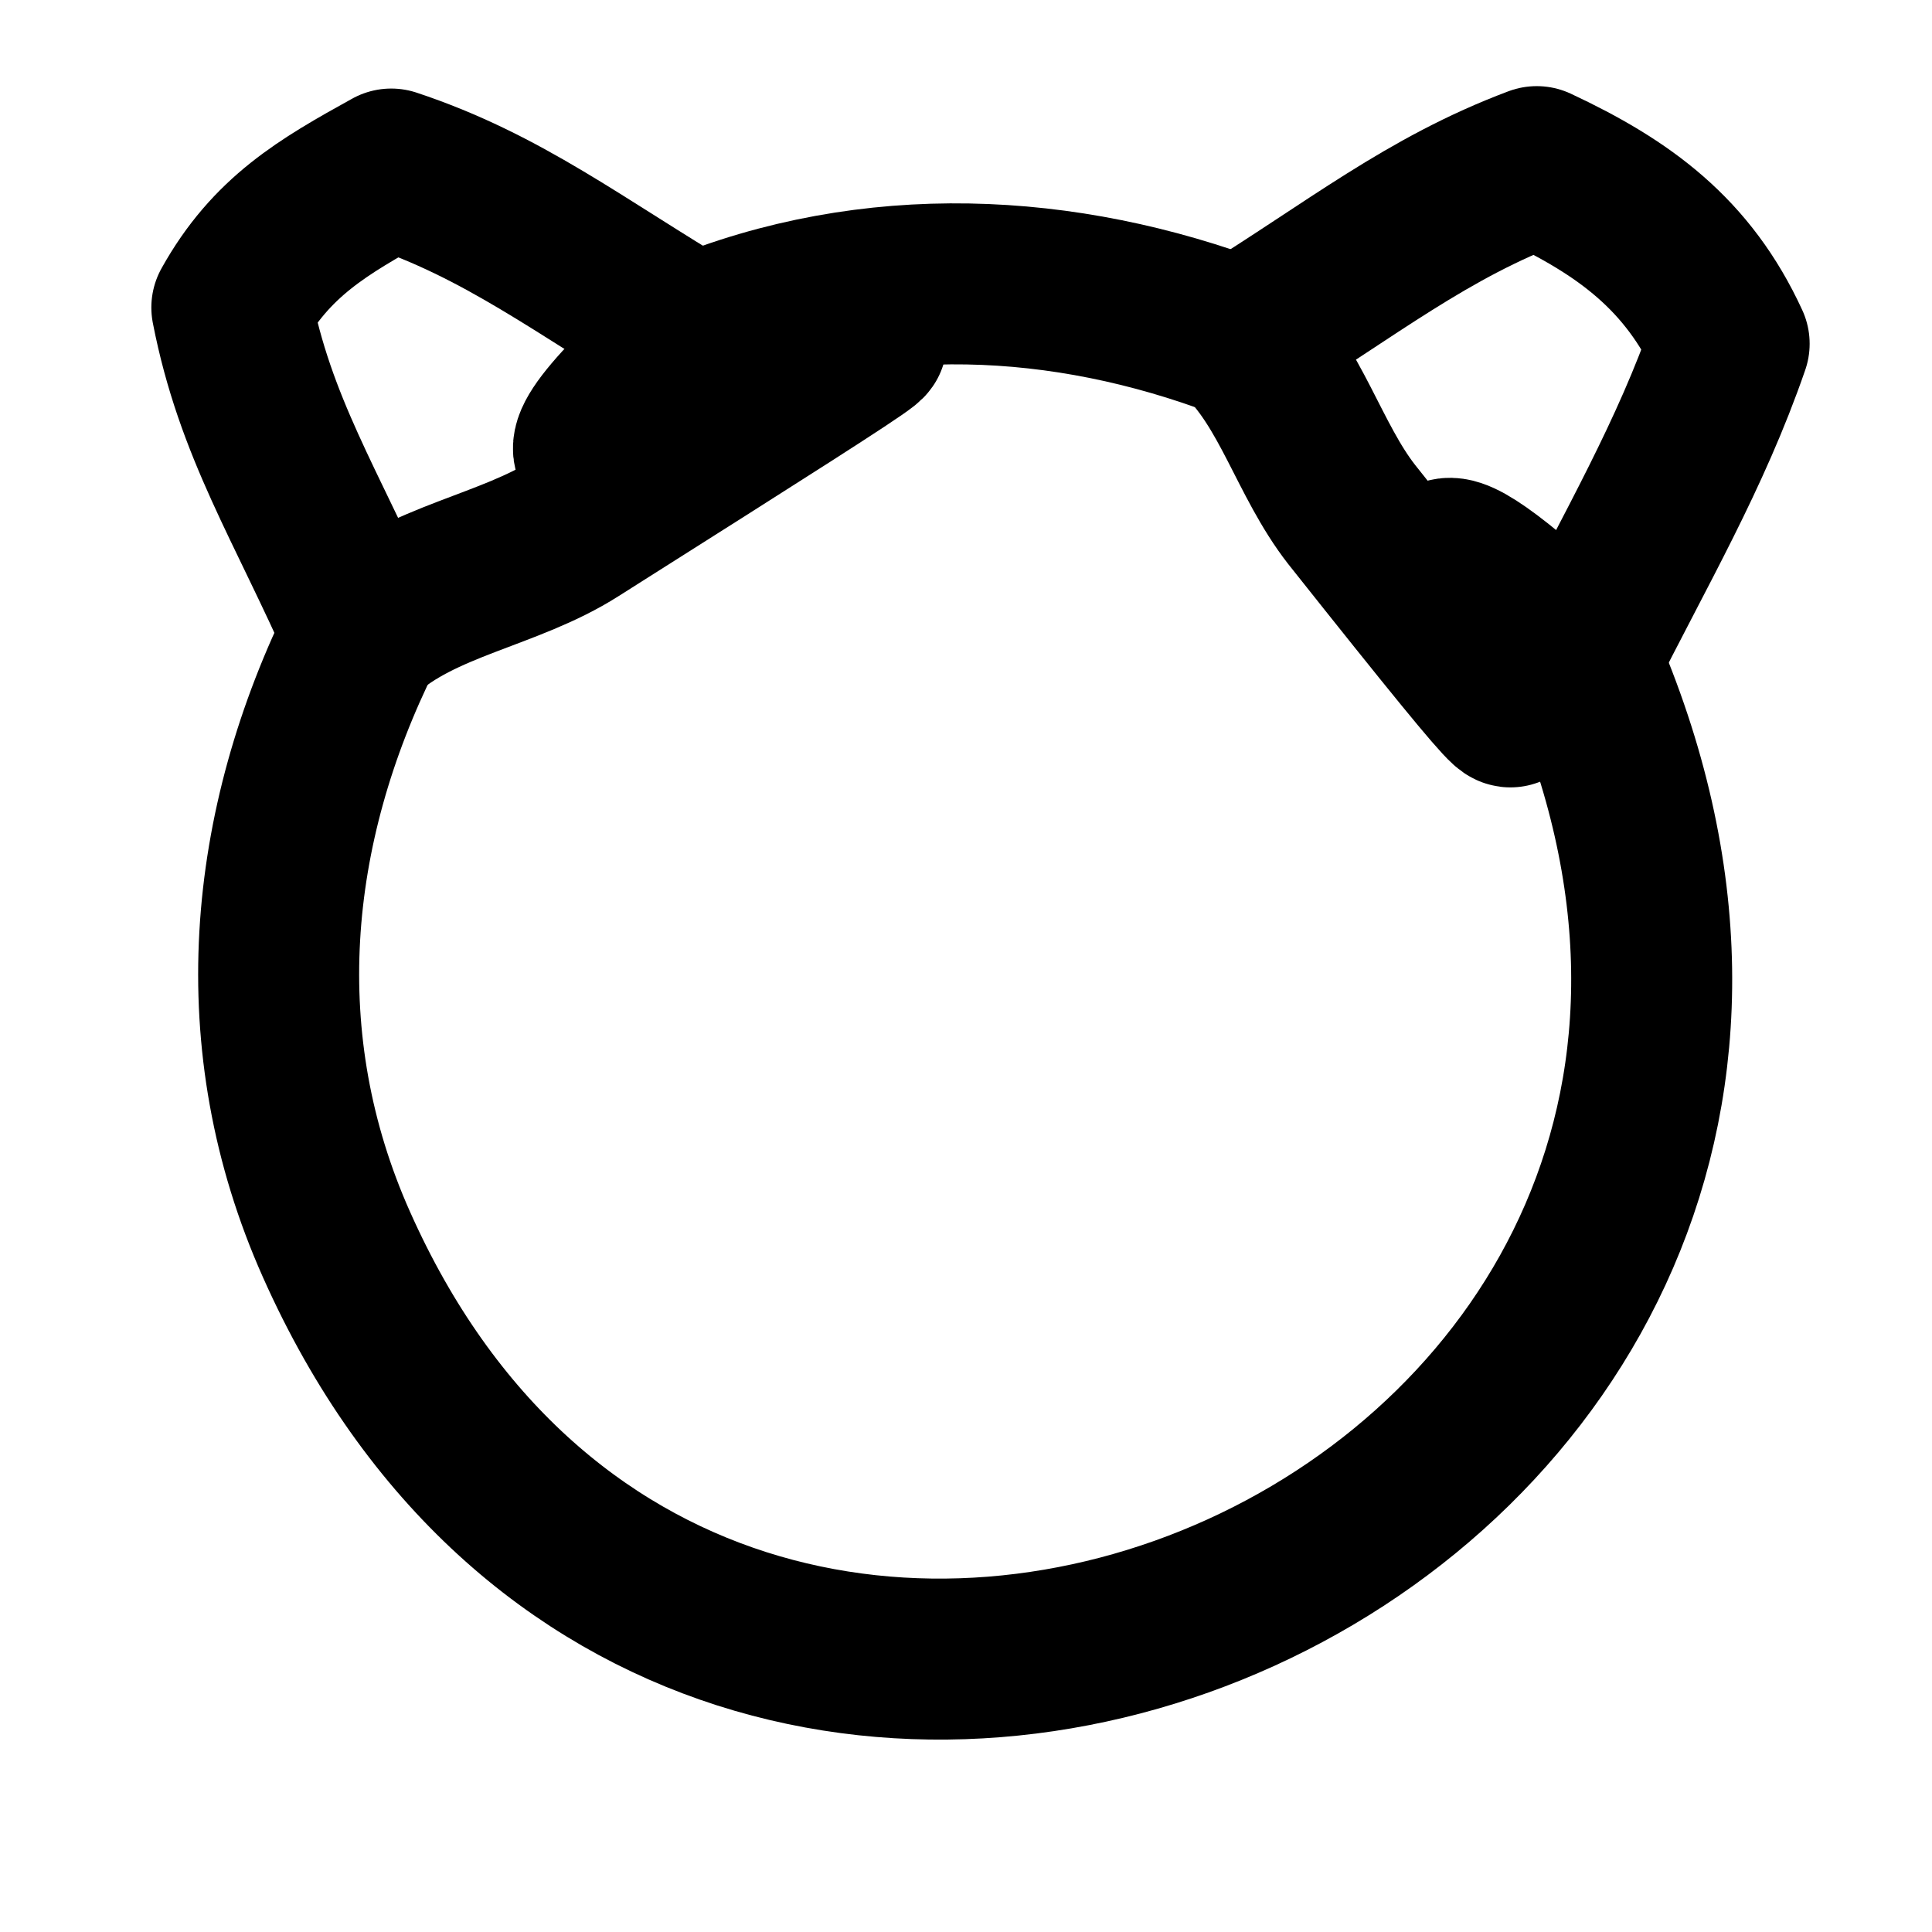
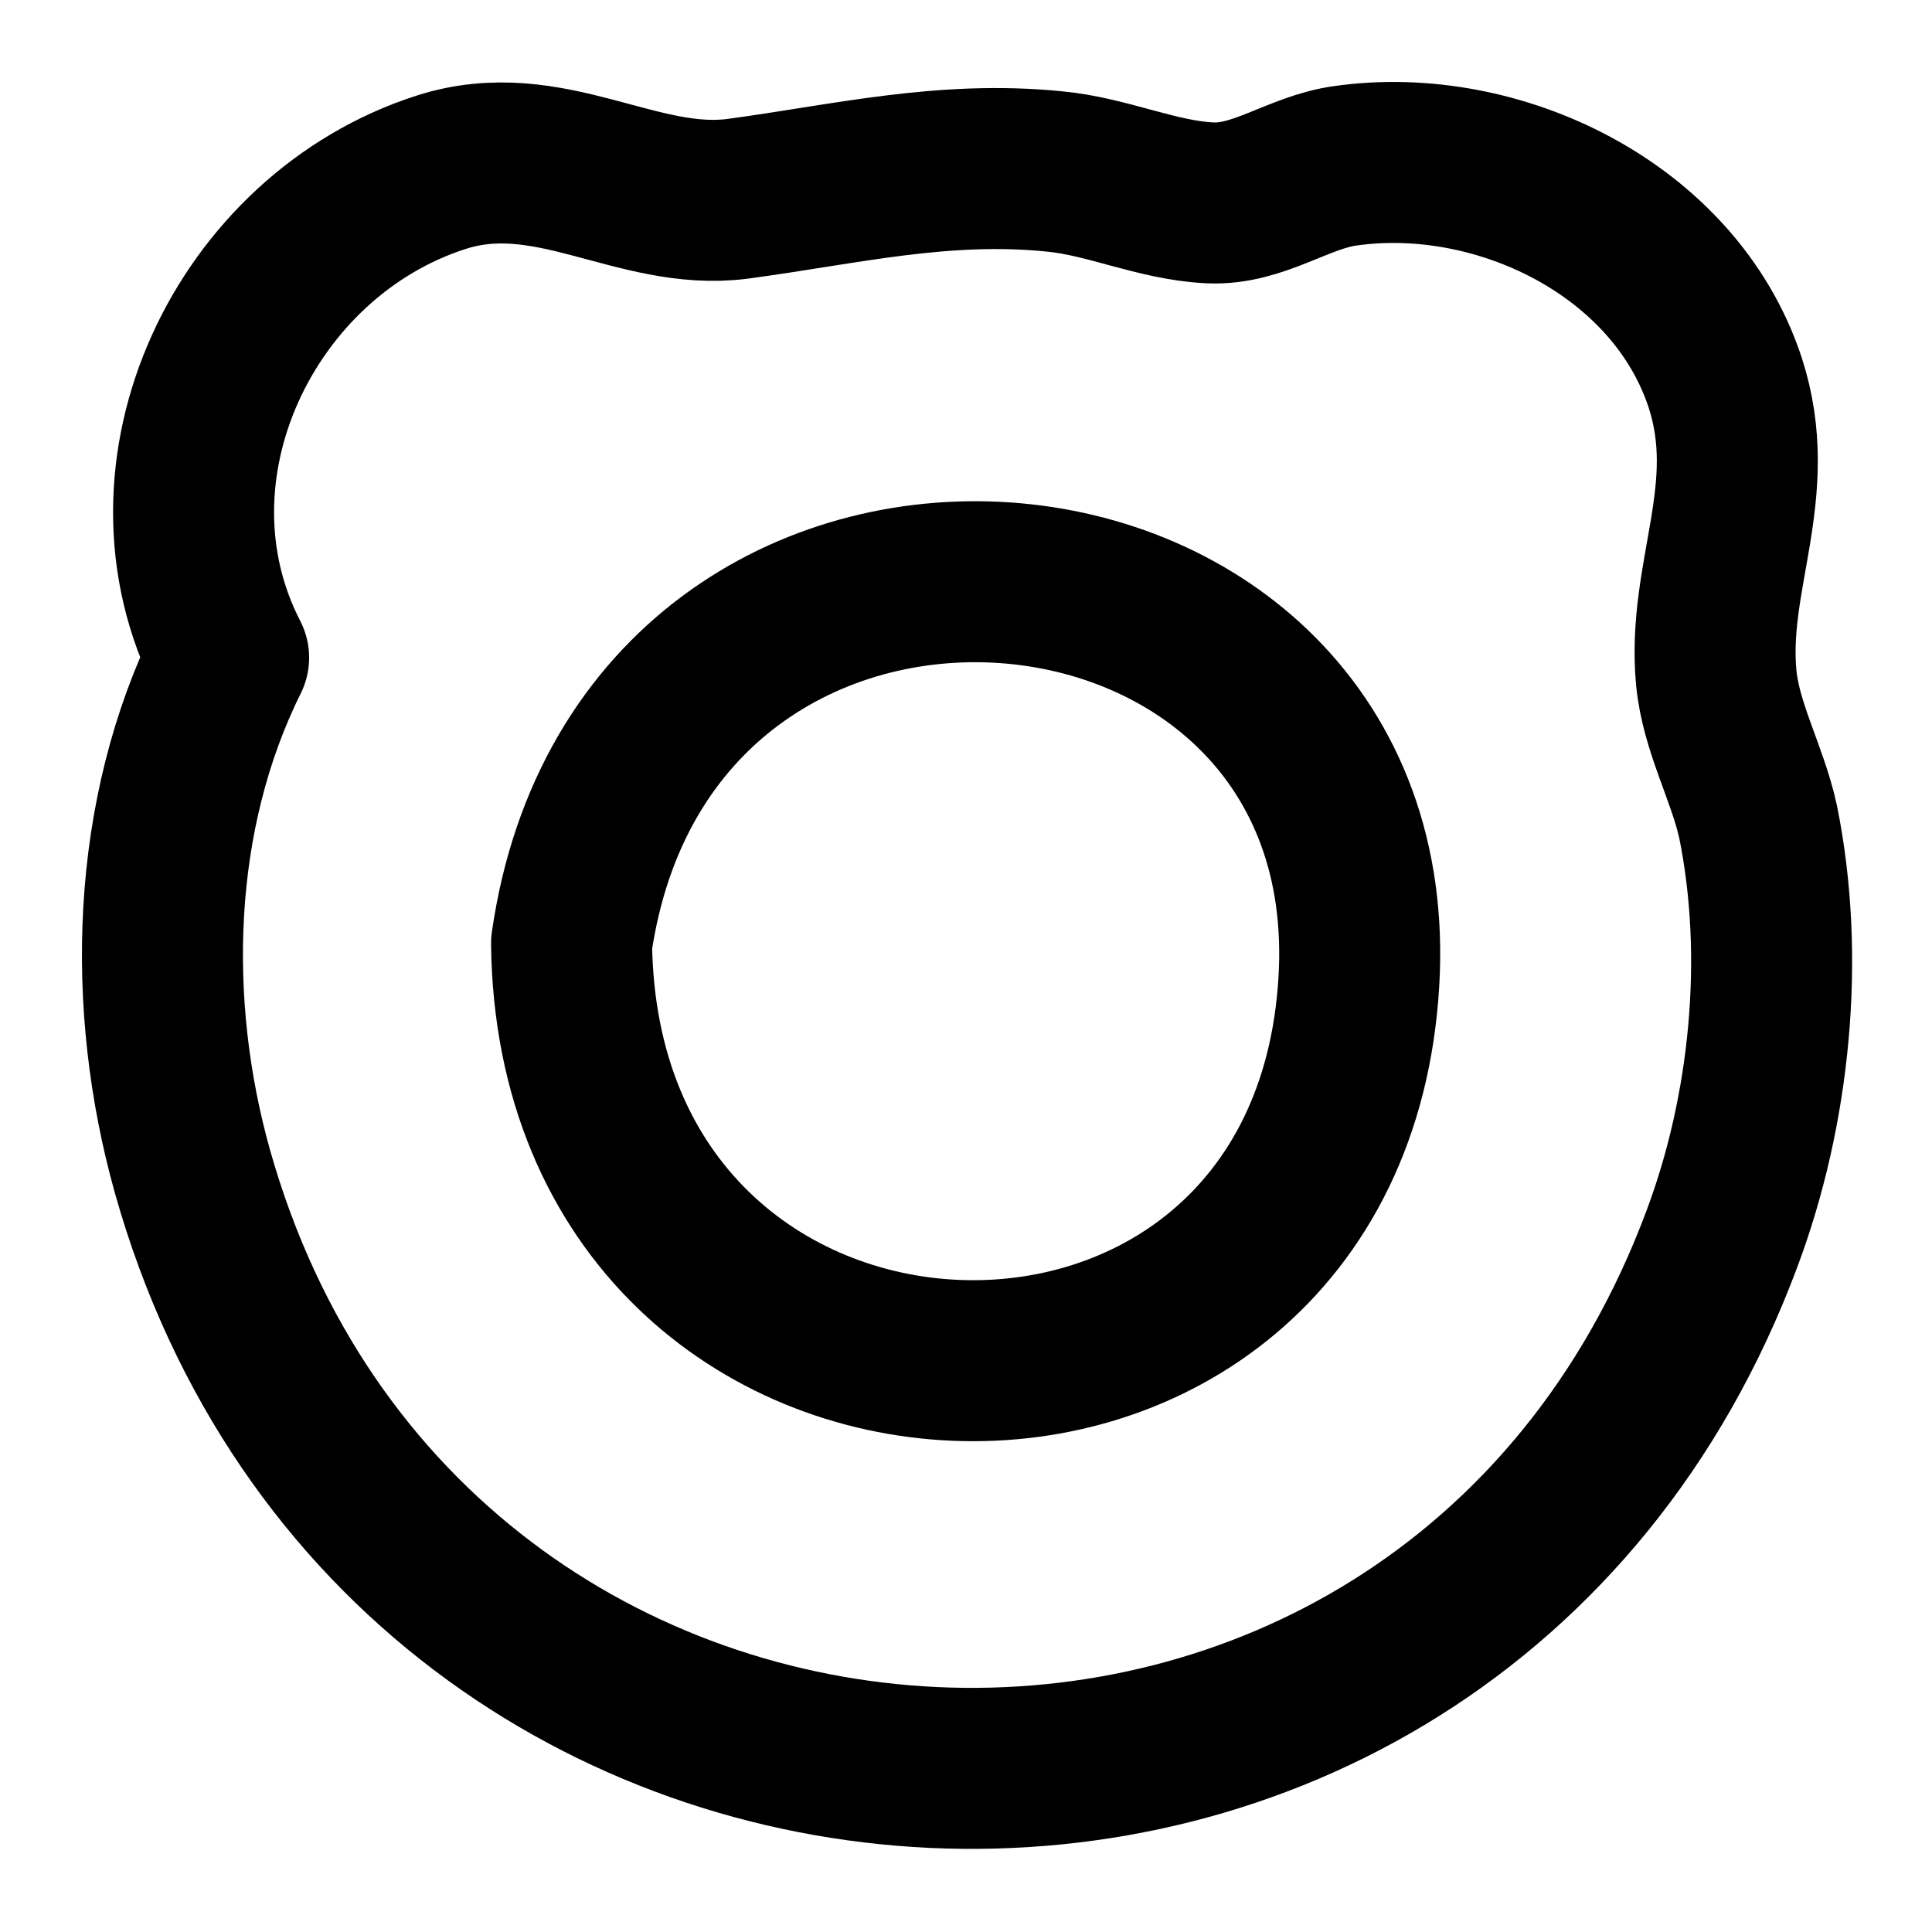
<svg xmlns="http://www.w3.org/2000/svg" width="24" height="24" viewBox="0 0 24 24" fill="none" stroke="currentColor" stroke-width="2" stroke-linecap="round" stroke-linejoin="round">
-   <path d="M8.63 4.16C7.2 3.31 6.25 2.56 4.86 2.1C4.01 2.57 3.37 2.94 2.88 3.82C3.17 5.31 3.8 6.26 4.51 7.87" />
-   <path d="M19.63 8.19C20.32 6.81 21 5.66 21.48 4.27C20.97 3.16 20.18 2.58 19.09 2.07C17.73 2.58 16.8 3.34 15.41 4.2" />
-   <path d="M15.41 4.2C13.22 3.37 10.83 3.25 8.63 4.16" />
-   <path d="M4.51 7.87C5.24 7.21 6.32 7.09 7.15 6.56C16.84 0.43 3.39 8.87 8.63 4.16" />
-   <path d="M15.41 4.2C16.04 4.8 16.26 5.71 16.79 6.39C21.87 12.79 15 3.82 19.63 8.19" />
-   <path d="M4.51 7.87C3.31 10.28 3.06 12.95 4.18 15.46C8.81 25.86 24.37 19.01 19.63 8.19" />
+   <path d="M2.84 8.17C1.87 10.12 1.81 12.48 2.39 14.55C5.04 23.96 17.95 24.61 21.39 15.39C21.99 13.79 22.18 11.89 21.84 10.21C21.71 9.61 21.38 9.04 21.32 8.42C21.2 7.15 21.87 6.1 21.43 4.75C20.8 2.84 18.6 1.79 16.71 2.06C16.13 2.14 15.63 2.55 15.03 2.52C14.38 2.49 13.75 2.19 13.1 2.13C11.72 1.99 10.5 2.29 9.16 2.47C7.91 2.63 6.82 1.71 5.48 2.14C3.05 2.92 1.64 5.84 2.84 8.17Z" />
+   <path d="M7.1 11.72C8.03 5.26 17.25 6.07 16.88 12.2C16.49 18.7 7.18 18.39 7.1 11.72Z" />
</svg>
